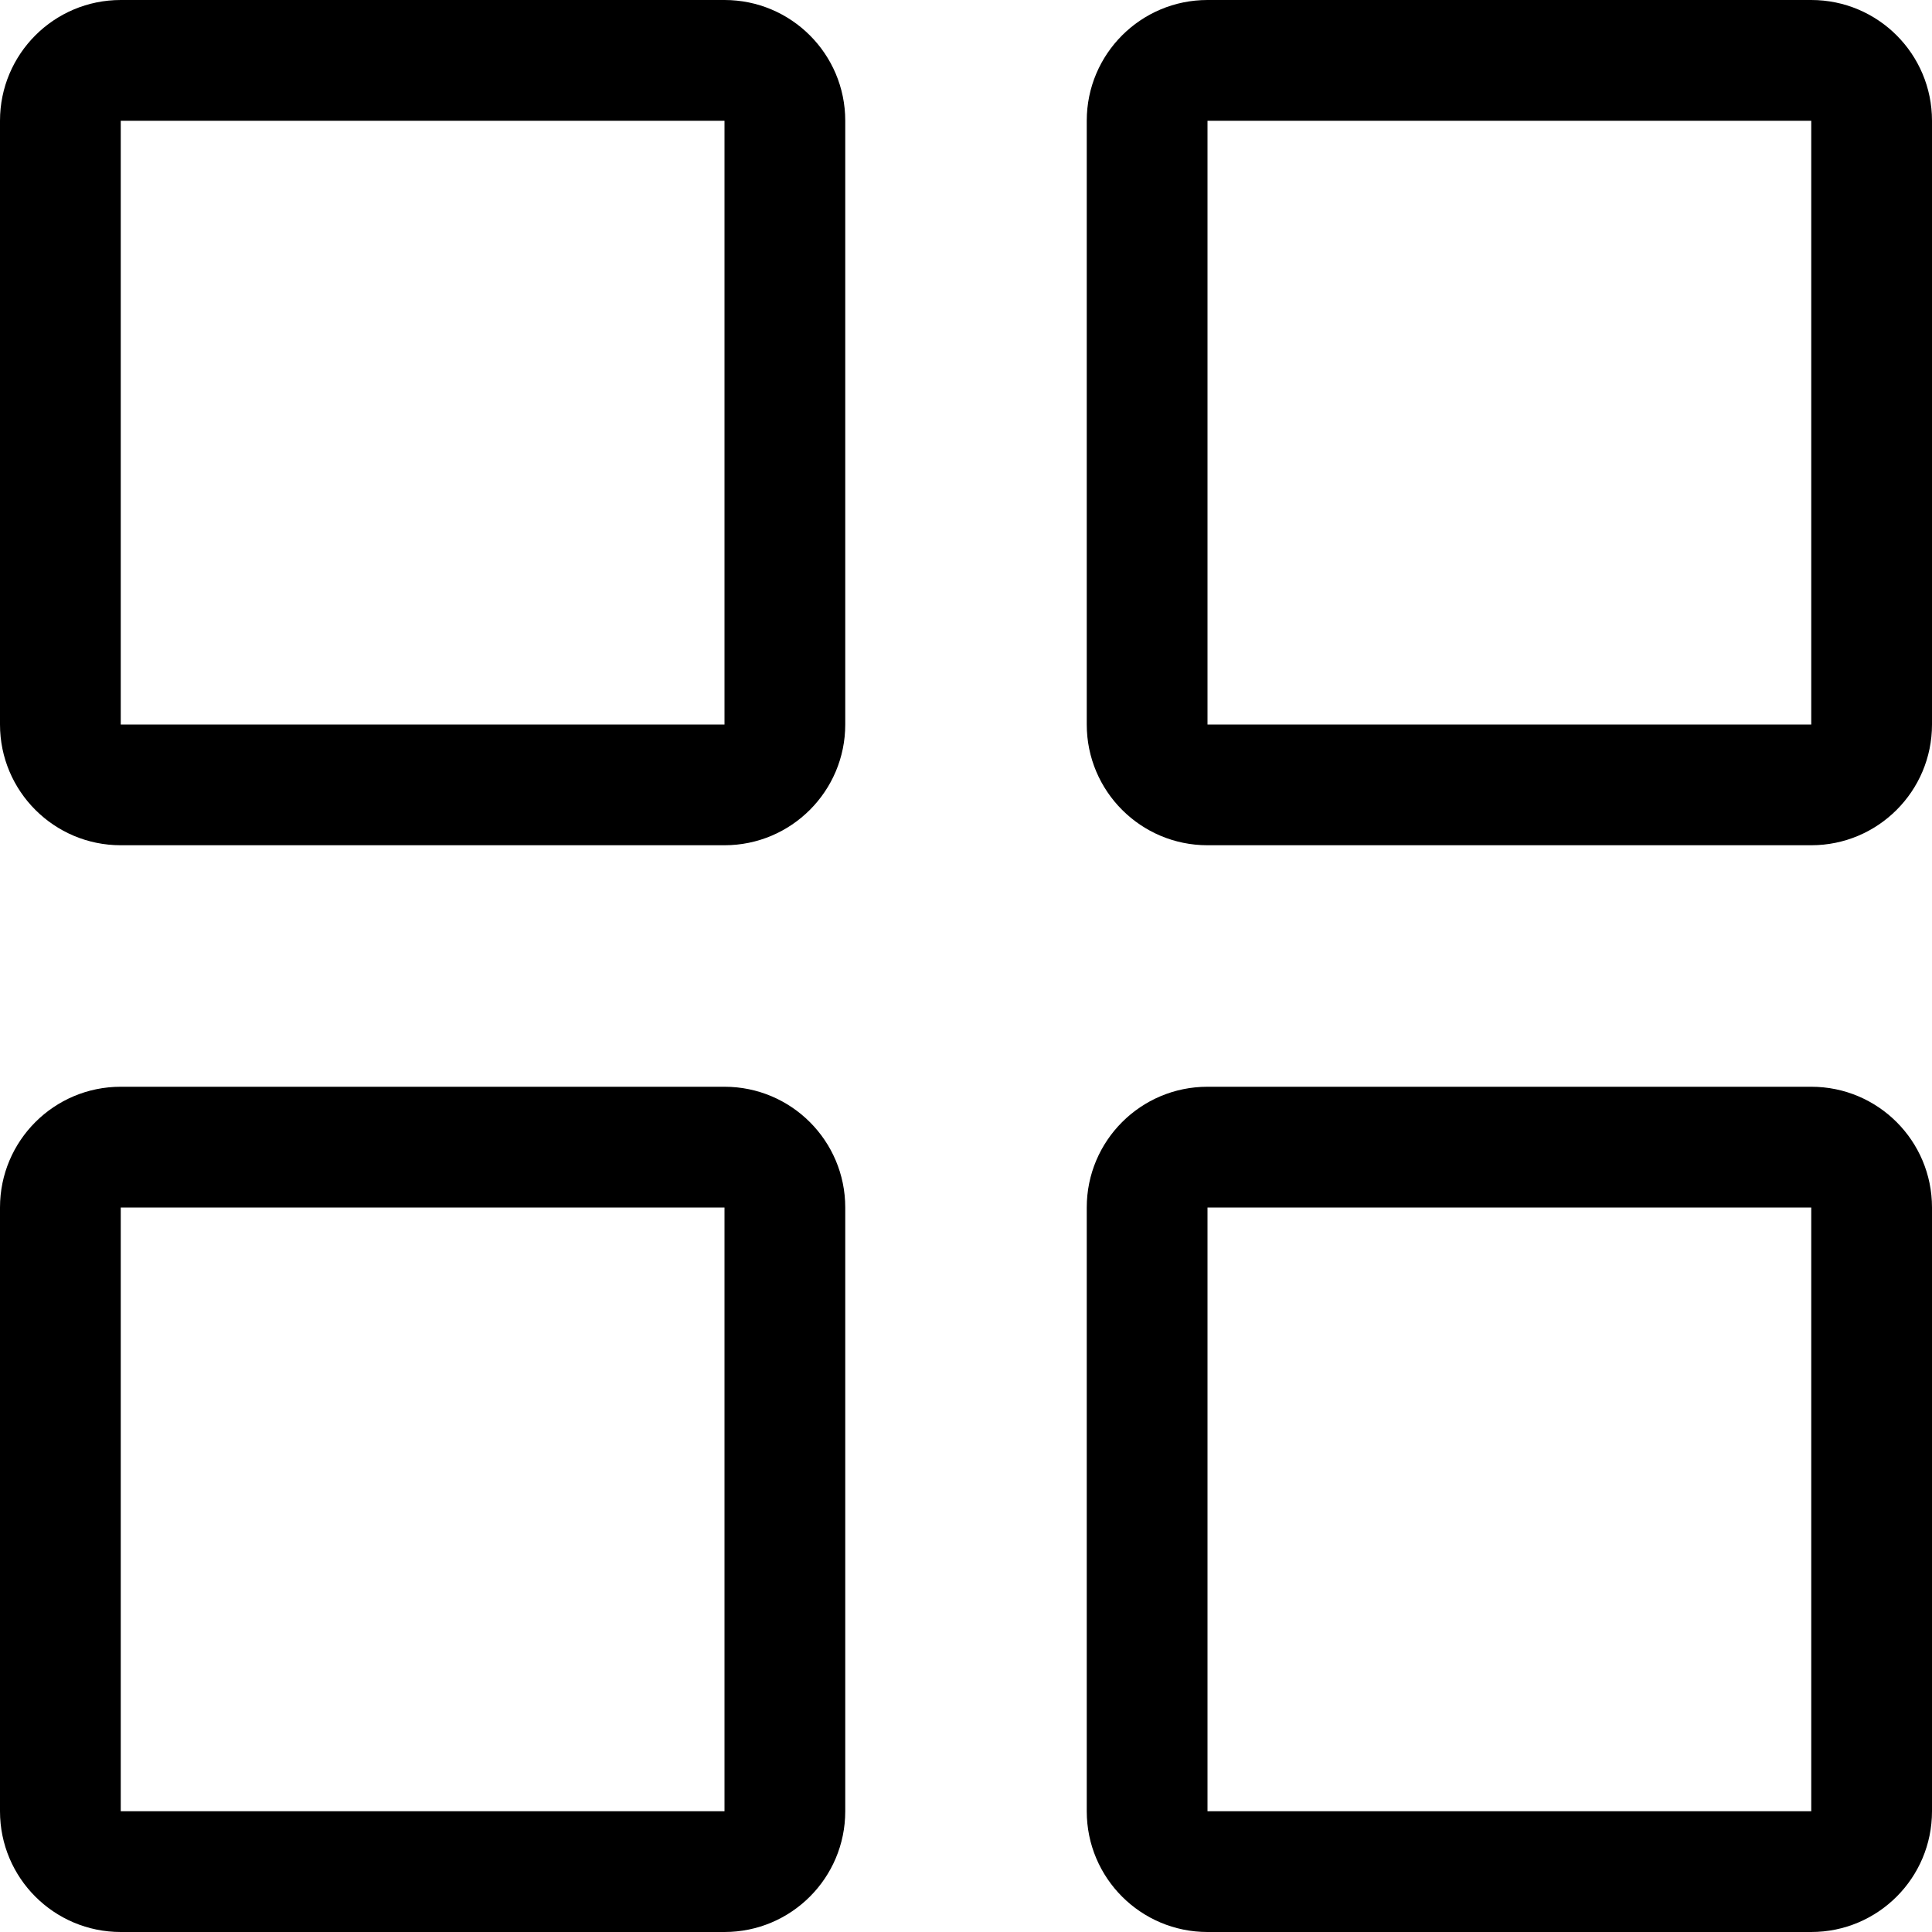
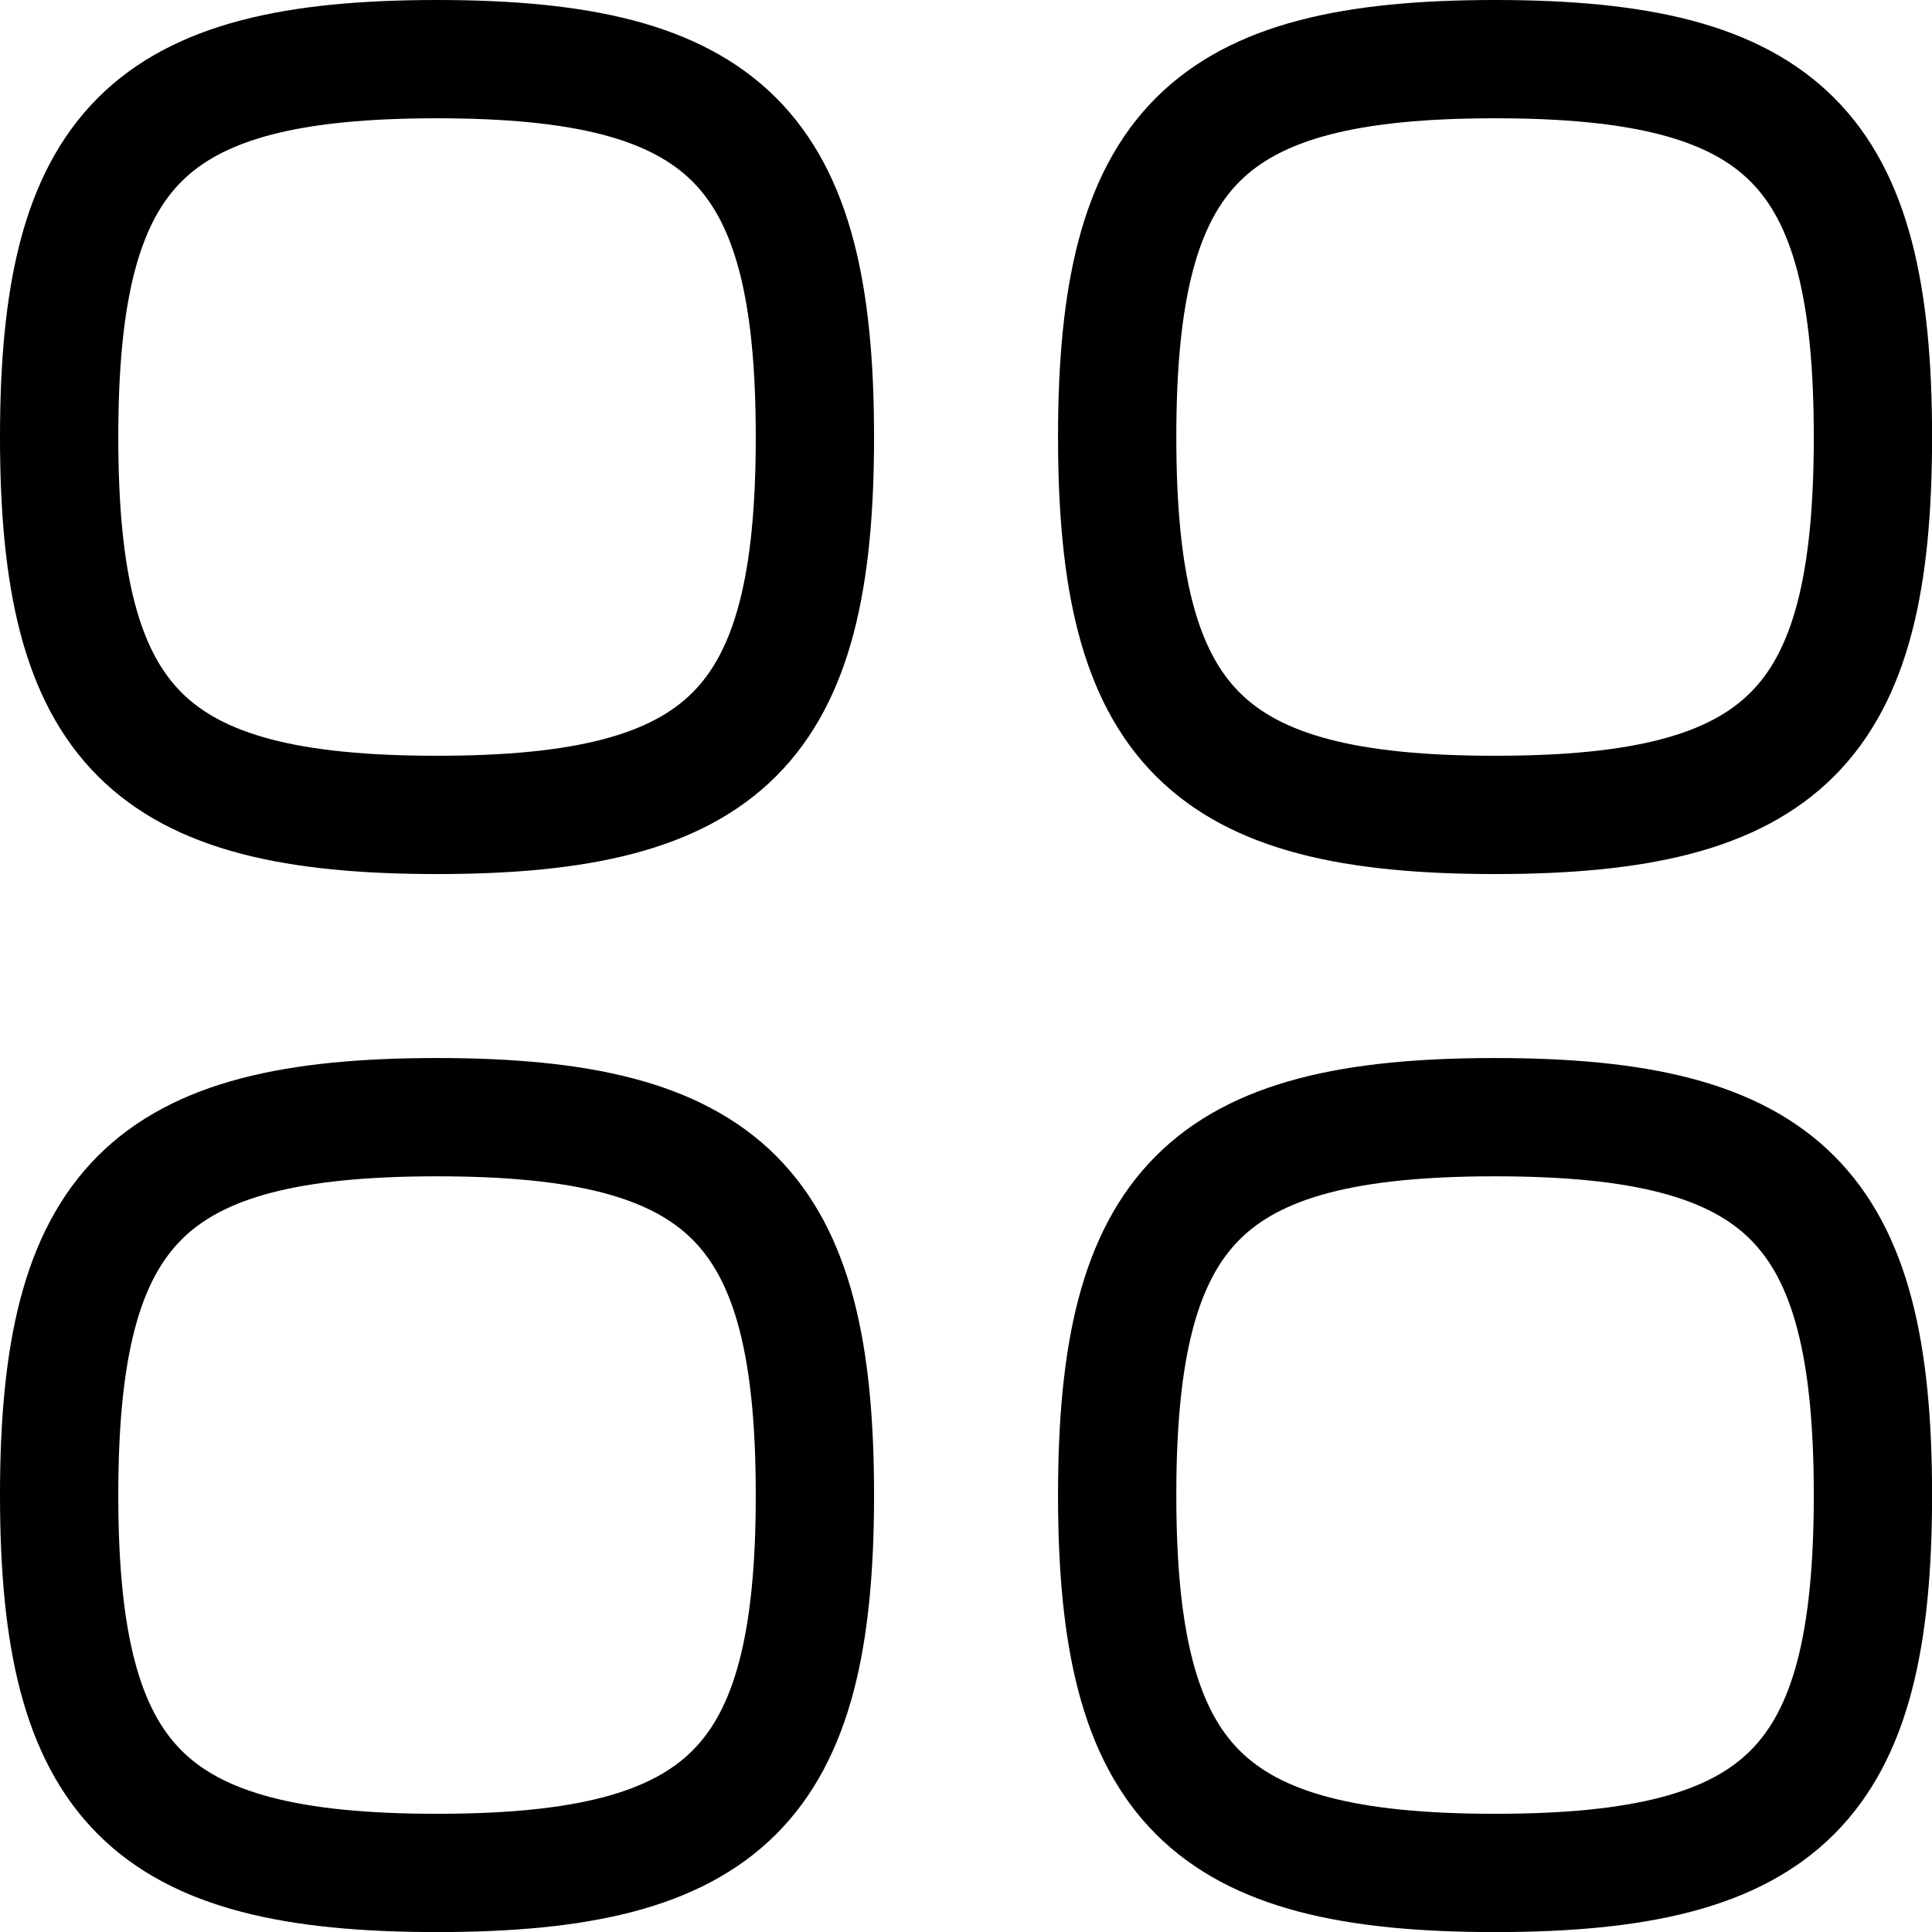
- <svg xmlns="http://www.w3.org/2000/svg" fill="#000000" width="800px" height="800px" viewBox="0 0 32 32" version="1.1">
-   <path d="M30 32h-10c-1.105 0-2-0.895-2-2v-10c0-1.105 0.895-2 2-2h10c1.105 0 2 0.895 2 2v10c0 1.105-0.895 2-2 2zM30 20h-10v10h10v-10zM30 14h-10c-1.105 0-2-0.896-2-2v-10c0-1.105 0.895-2 2-2h10c1.105 0 2 0.895 2 2v10c0 1.104-0.895 2-2 2zM30 2h-10v10h10v-10zM12 32h-10c-1.105 0-2-0.895-2-2v-10c0-1.105 0.895-2 2-2h10c1.104 0 2 0.895 2 2v10c0 1.105-0.896 2-2 2zM12 20h-10v10h10v-10zM12 14h-10c-1.105 0-2-0.896-2-2v-10c0-1.105 0.895-2 2-2h10c1.104 0 2 0.895 2 2v10c0 1.104-0.896 2-2 2zM12 2h-10v10h10v-10z" />
+ <svg xmlns="http://www.w3.org/2000/svg" width="24.5" height="24.5" viewBox="0 0 24.5 24.5">
+   <g id="grid-4-svgrepo-com" transform="translate(-2.25 -2.25)">
+     <path id="Path_10538" data-name="Path 10538" d="M7.792,3C4.127,3,3,4.127,3,7.792s1.127,4.792,4.792,4.792,4.792-1.127,4.792-4.792S11.456,3,7.792,3Z" fill="none" stroke="#000" stroke-linecap="round" stroke-linejoin="round" stroke-width="1.5" />
+     <path id="Path_10539" data-name="Path 10539" d="M7.792,13.5C4.127,13.5,3,14.628,3,18.292s1.127,4.792,4.792,4.792,4.792-1.128,4.792-4.792S11.456,13.5,7.792,13.5Z" transform="translate(0 2.917)" fill="none" stroke="#000" stroke-linecap="round" stroke-linejoin="round" stroke-width="1.5" />
+     <path id="Path_10540" data-name="Path 10540" d="M18.292,13.5c-3.664,0-4.792,1.128-4.792,4.792s1.128,4.792,4.792,4.792,4.792-1.128,4.792-4.792S21.956,13.5,18.292,13.5Z" transform="translate(2.917 2.917)" fill="none" stroke="#000" stroke-linecap="round" stroke-linejoin="round" stroke-width="1.5" />
+     <path id="Path_10541" data-name="Path 10541" d="M18.292,3C14.628,3,13.5,4.127,13.5,7.792s1.128,4.792,4.792,4.792,4.792-1.127,4.792-4.792S21.956,3,18.292,3Z" transform="translate(2.917)" fill="none" stroke="#000" stroke-linecap="round" stroke-linejoin="round" stroke-width="1.5" />
+   </g>
</svg>
